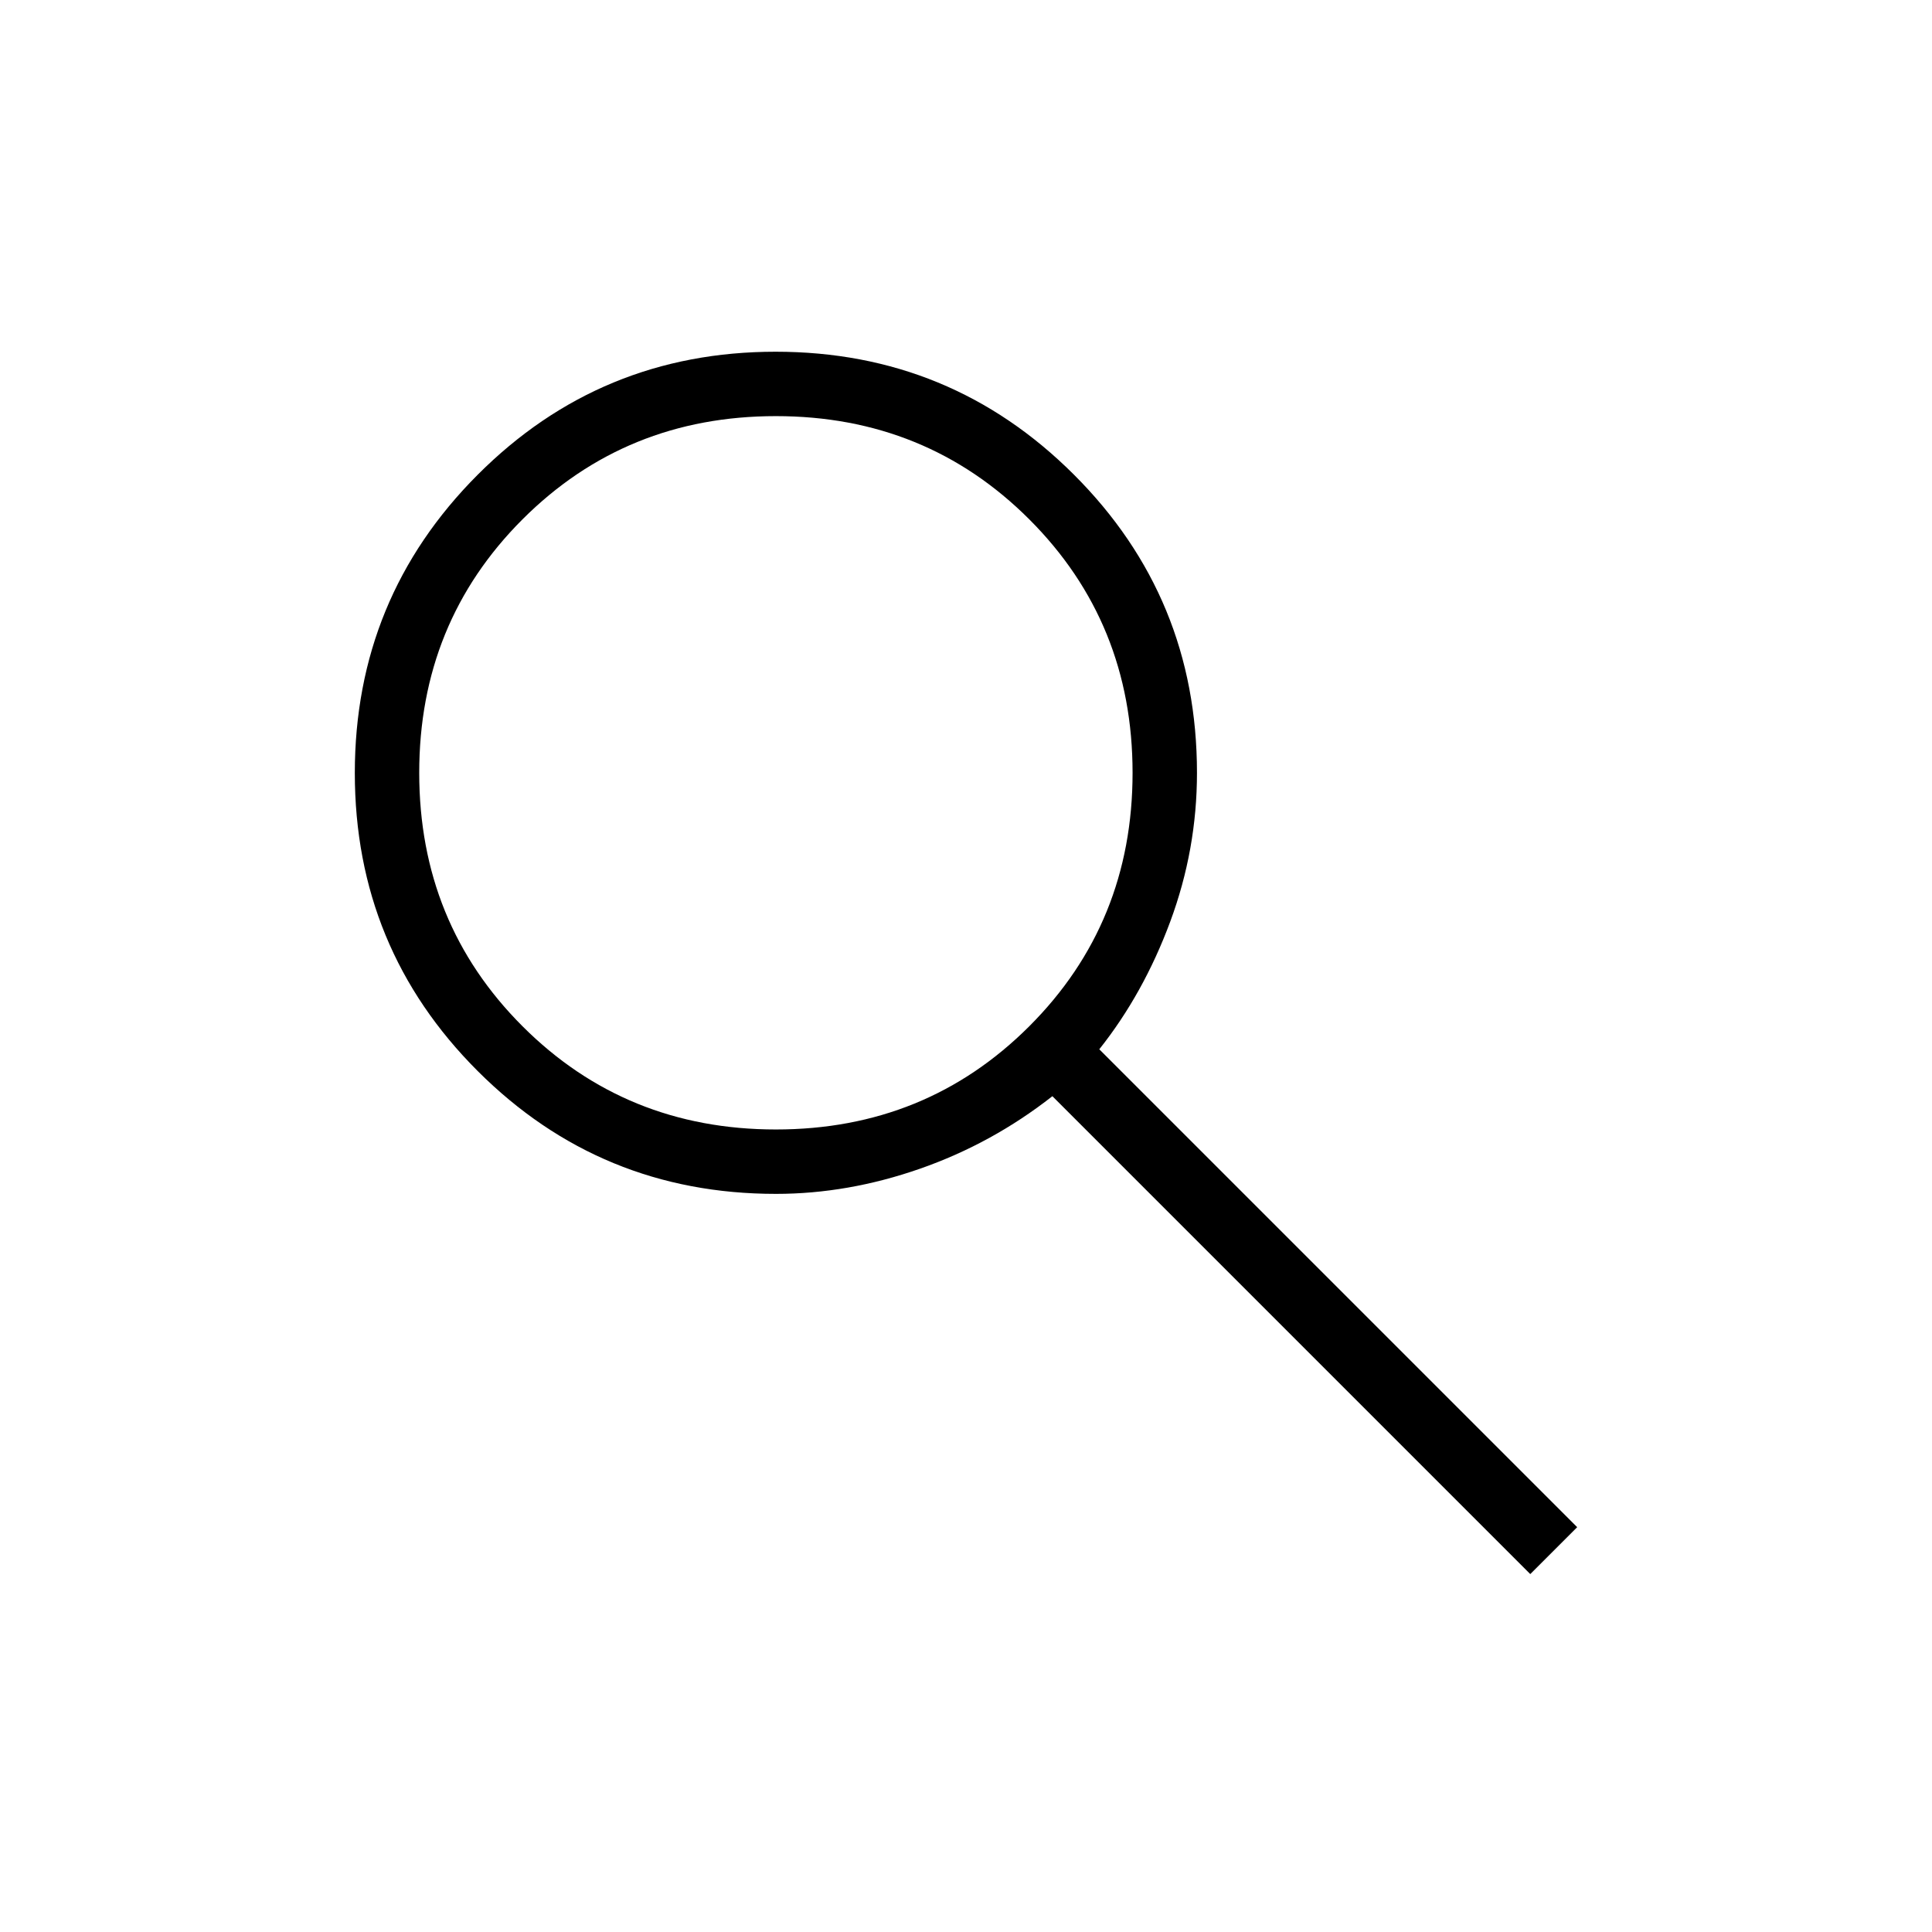
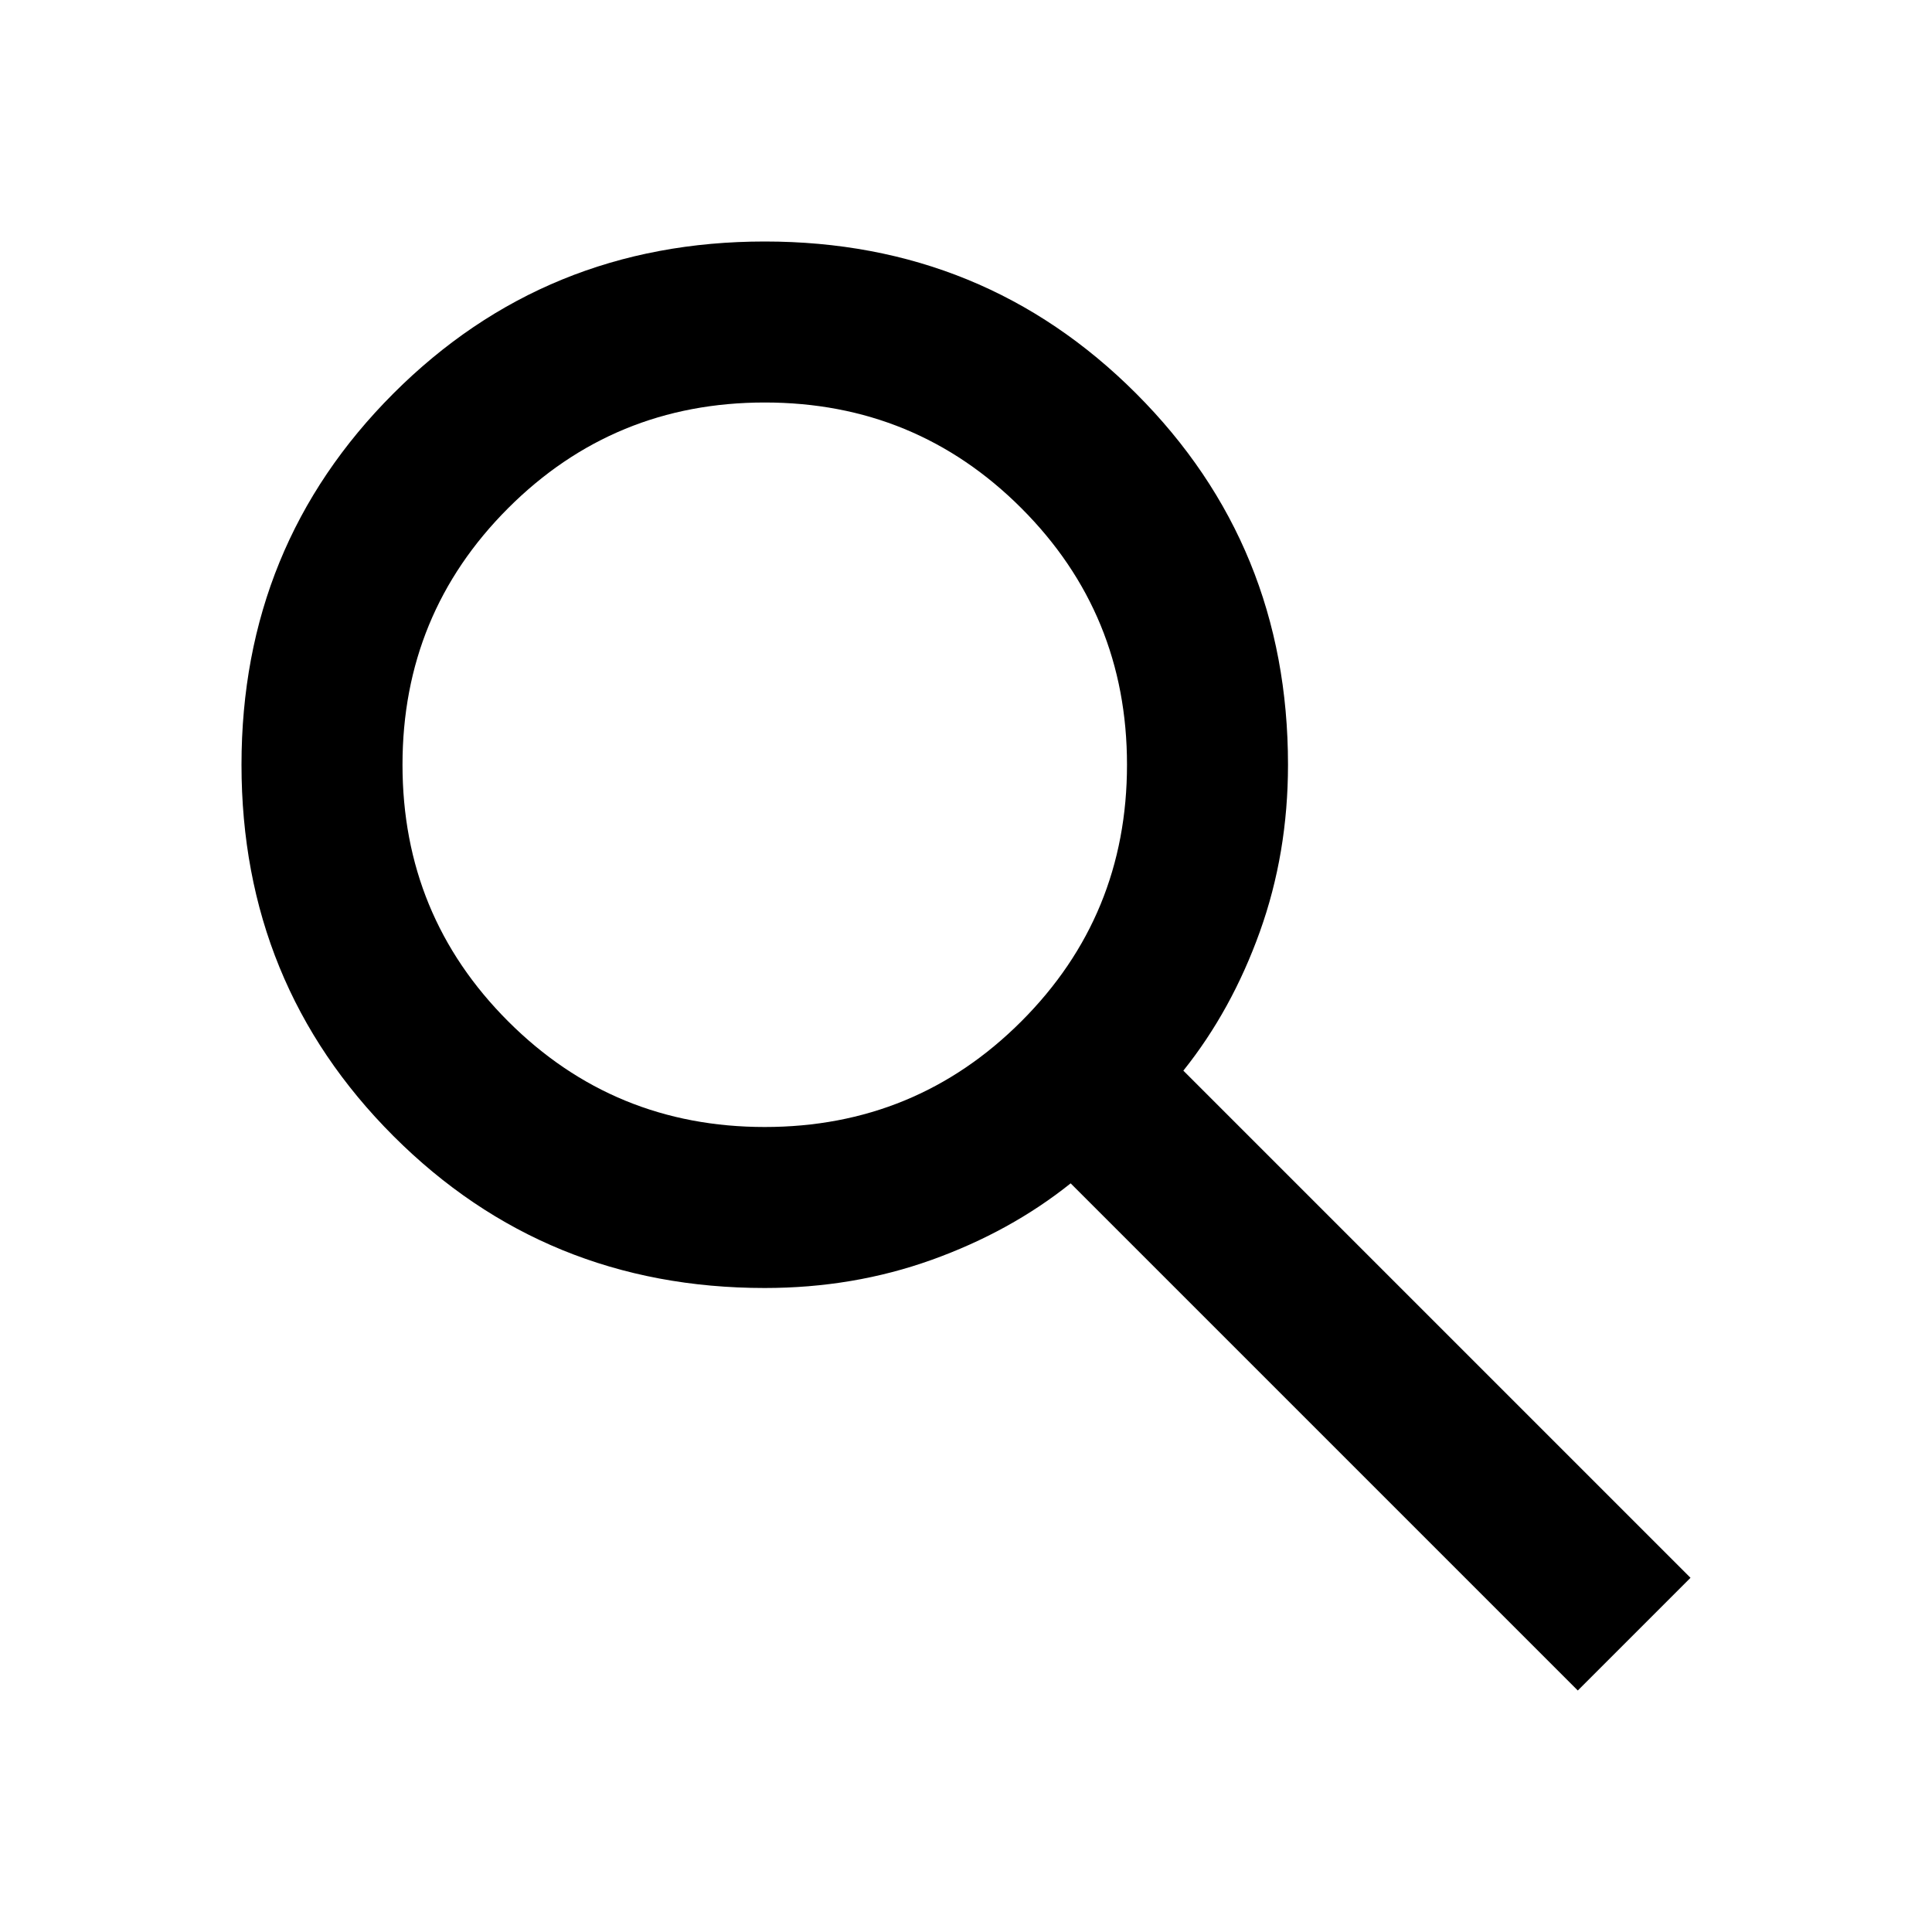
- <svg xmlns="http://www.w3.org/2000/svg" height="20" viewBox="0 -960 960 960" width="20">
-   <path d="M760.385-177.846 522.923-415.307q-30 23.538-65.792 36.038-35.792 12.5-71.558 12.5-87.135 0-148.2-61.029-61.066-61.029-61.066-148.077t61.029-148.202q61.029-61.154 148.077-61.154 87.049 0 148.202 61.065 61.154 61.065 61.154 148.201 0 38.073-13.269 73.865-13.269 35.792-35.269 63.485l237.462 237.461-23.308 23.308ZM385.538-398.769q74.616 0 125.923-51.308Q562.769-501.385 562.769-576q0-74.615-51.308-125.923-51.307-51.308-125.923-51.308-74.615 0-125.923 51.308Q208.308-650.615 208.308-576q0 74.615 51.307 125.923 51.308 51.308 125.923 51.308Z" />
+ <svg xmlns="http://www.w3.org/2000/svg" height="24" viewBox="0 -960 960 960" width="24">
+   <path d="M784-120 532-372q-30 24-69 38t-83 14q-109 0-184.5-75.5T120-580q0-109 75.5-184.5T380-840q109 0 184.5 75.5T640-580q0 44-14 83t-38 69l252 252-56 56ZM380-400q75 0 127.5-52.5T560-580q0-75-52.5-127.5T380-760q-75 0-127.5 52.5T200-580q0 75 52.5 127.5T380-400Z" />
</svg>
